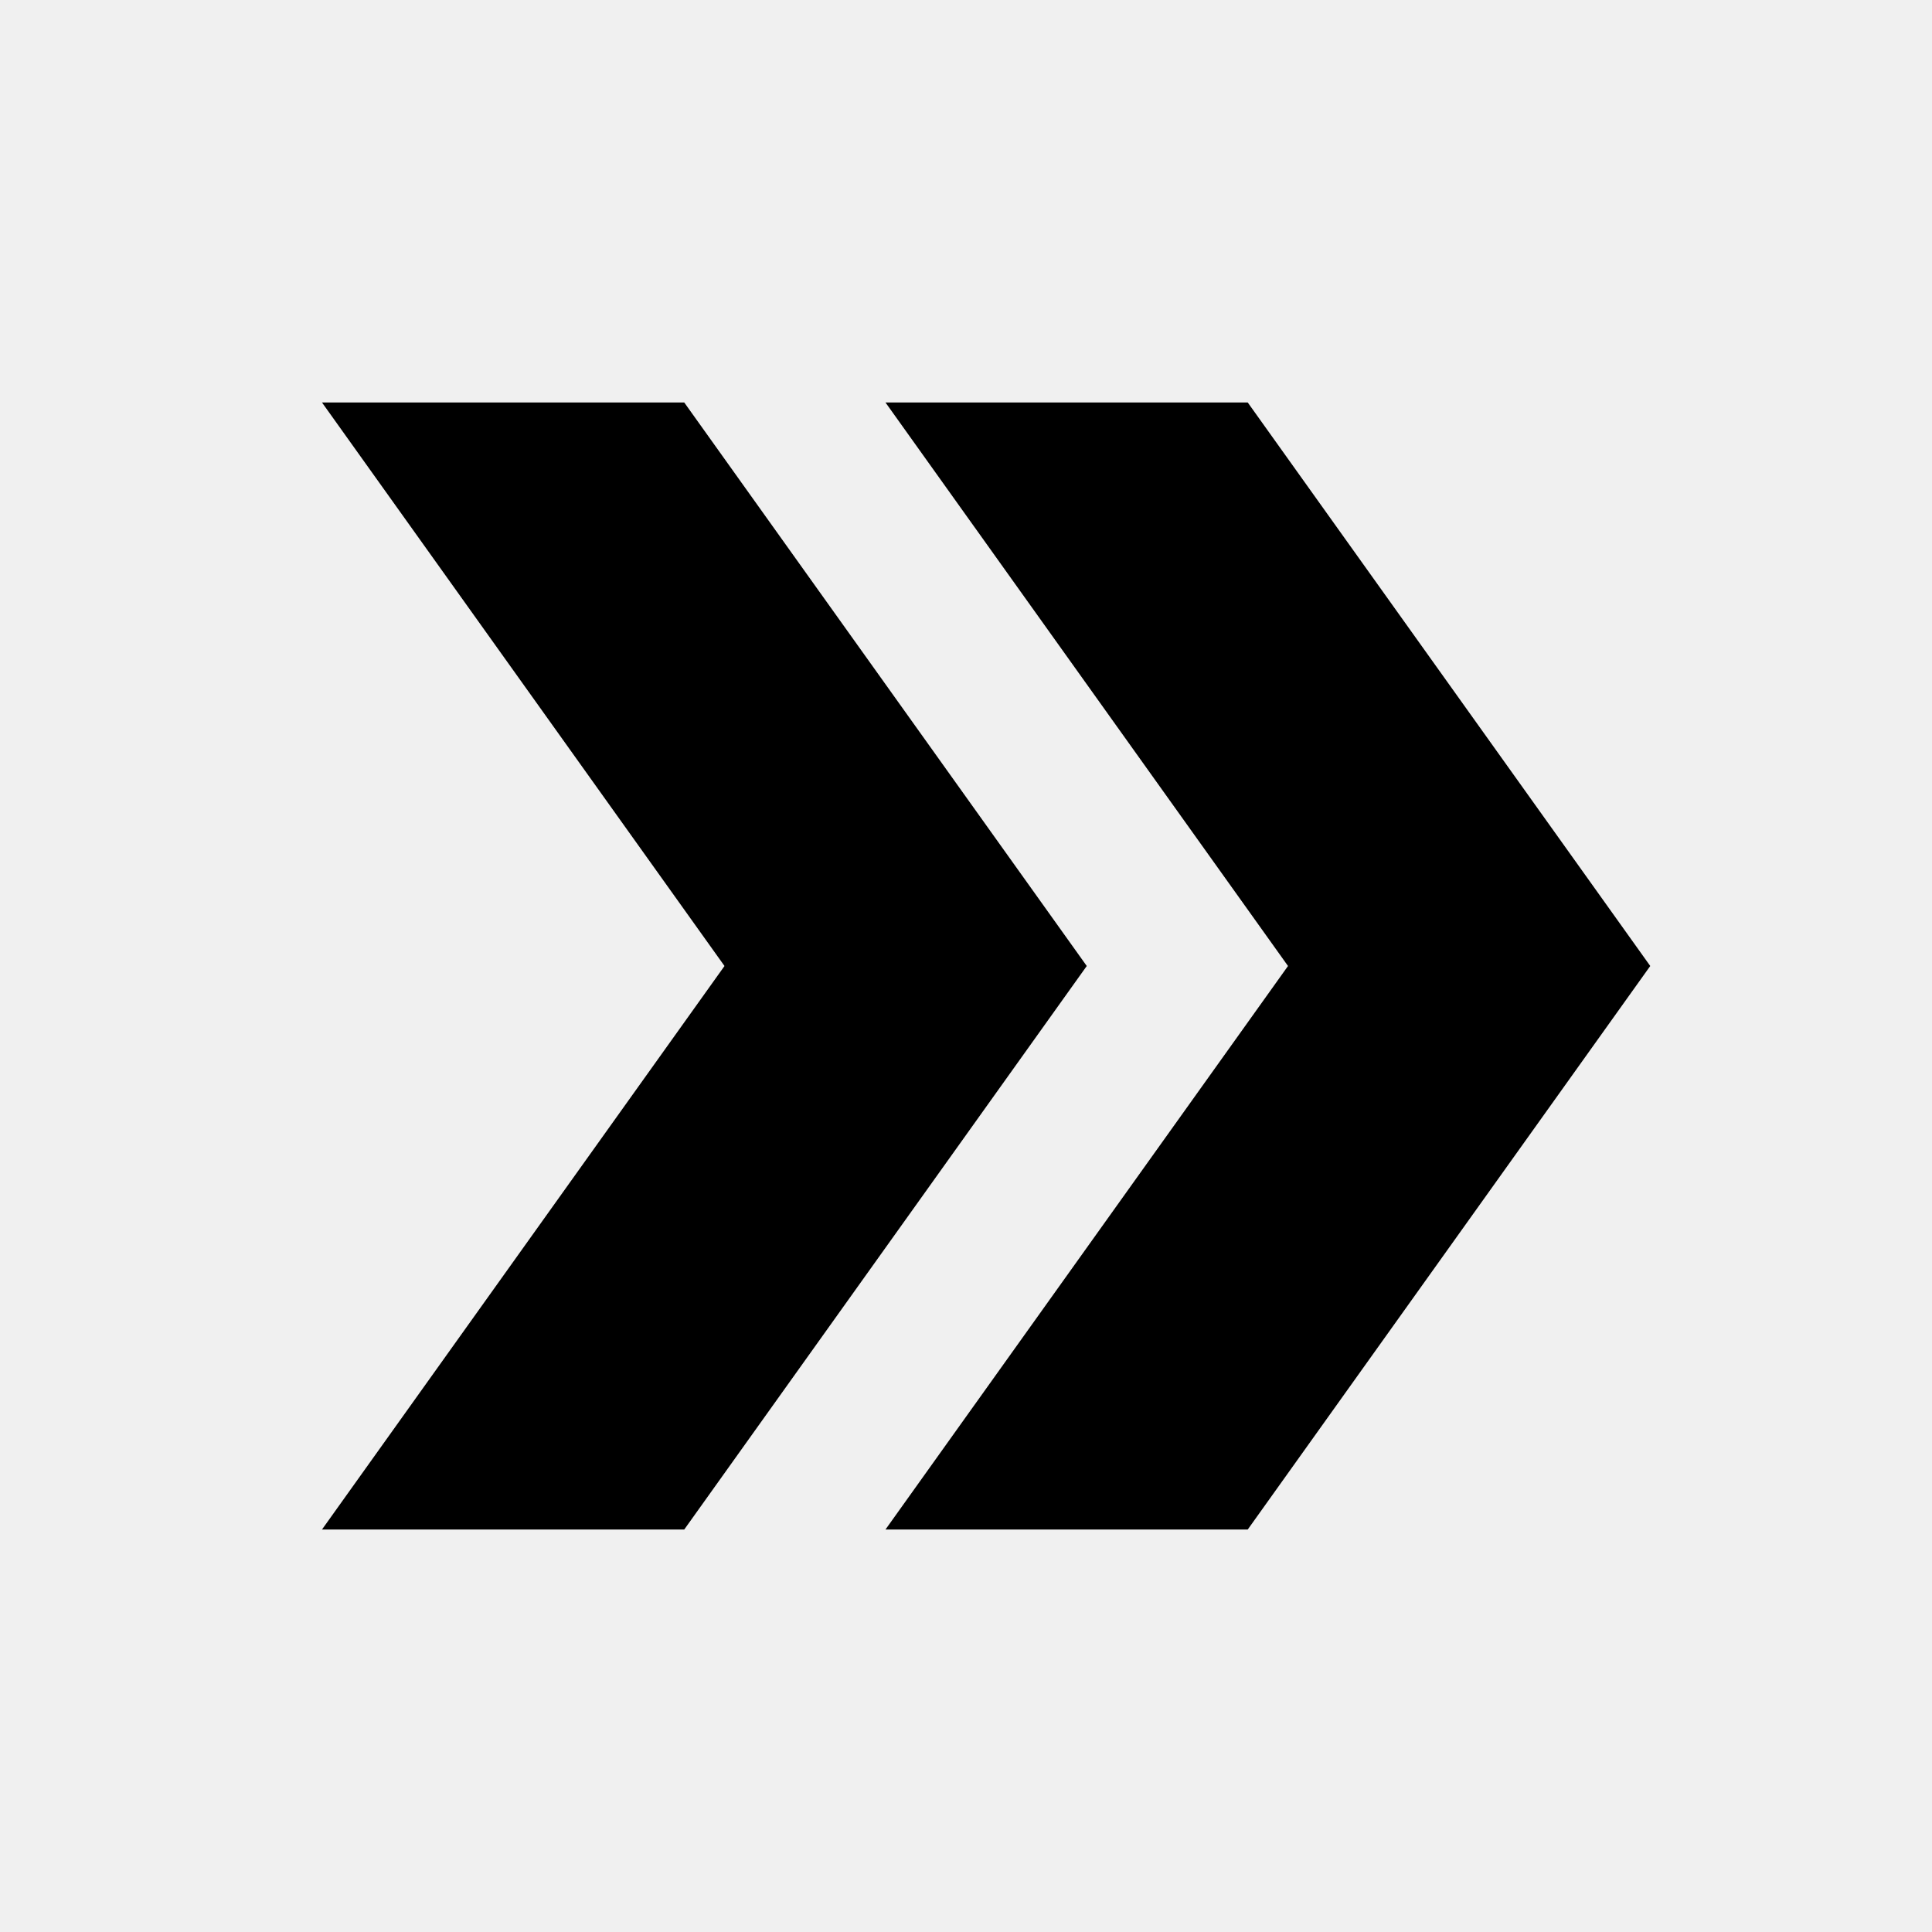
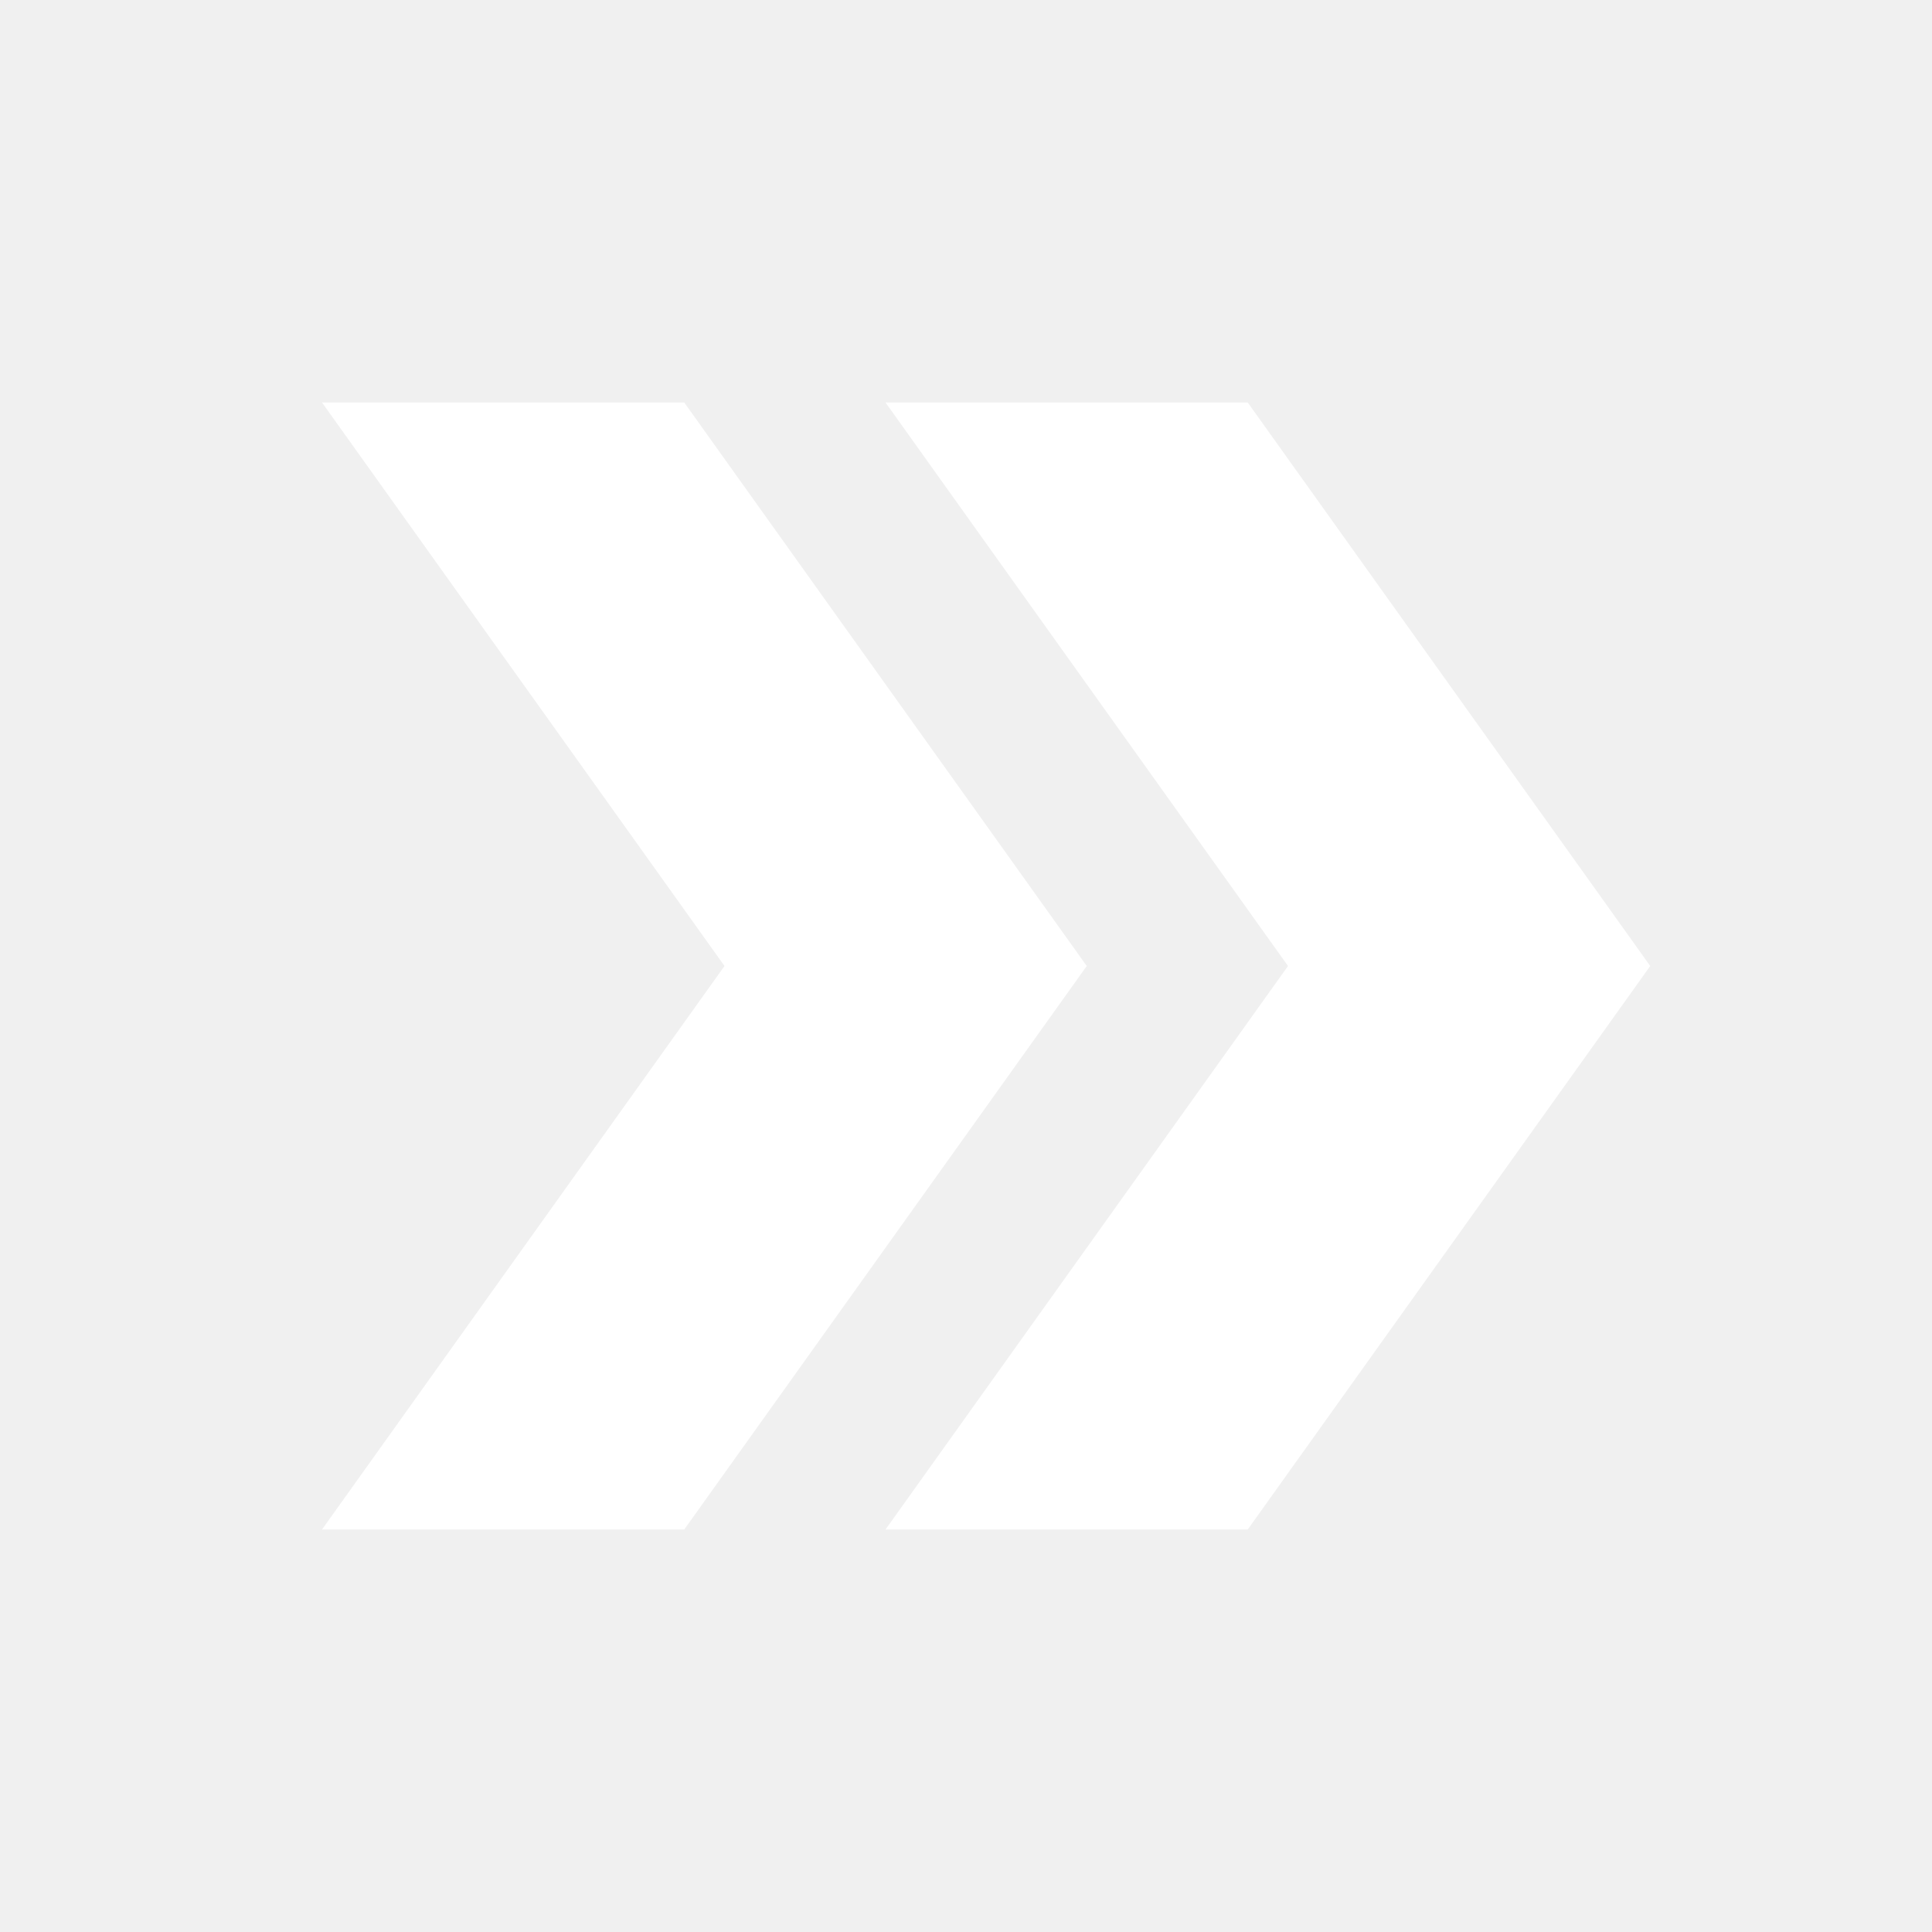
- <svg xmlns="http://www.w3.org/2000/svg" enable-background="new 0 0 24 24" height="24px" viewBox="0 0 24 24" width="24px" fill="#000000">
+ <svg xmlns="http://www.w3.org/2000/svg" enable-background="new 0 0 24 24" height="24px" viewBox="0 0 24 24" width="24px" fill="#fff">
  <g>
    <rect fill="none" height="24" width="24" />
  </g>
  <g>
    <g>
      <polygon points="15.5,5 11,5 16,12 11,19 15.5,19 20.5,12" />
      <polygon points="8.5,5 4,5 9,12 4,19 8.5,19 13.5,12" />
    </g>
  </g>
</svg>
